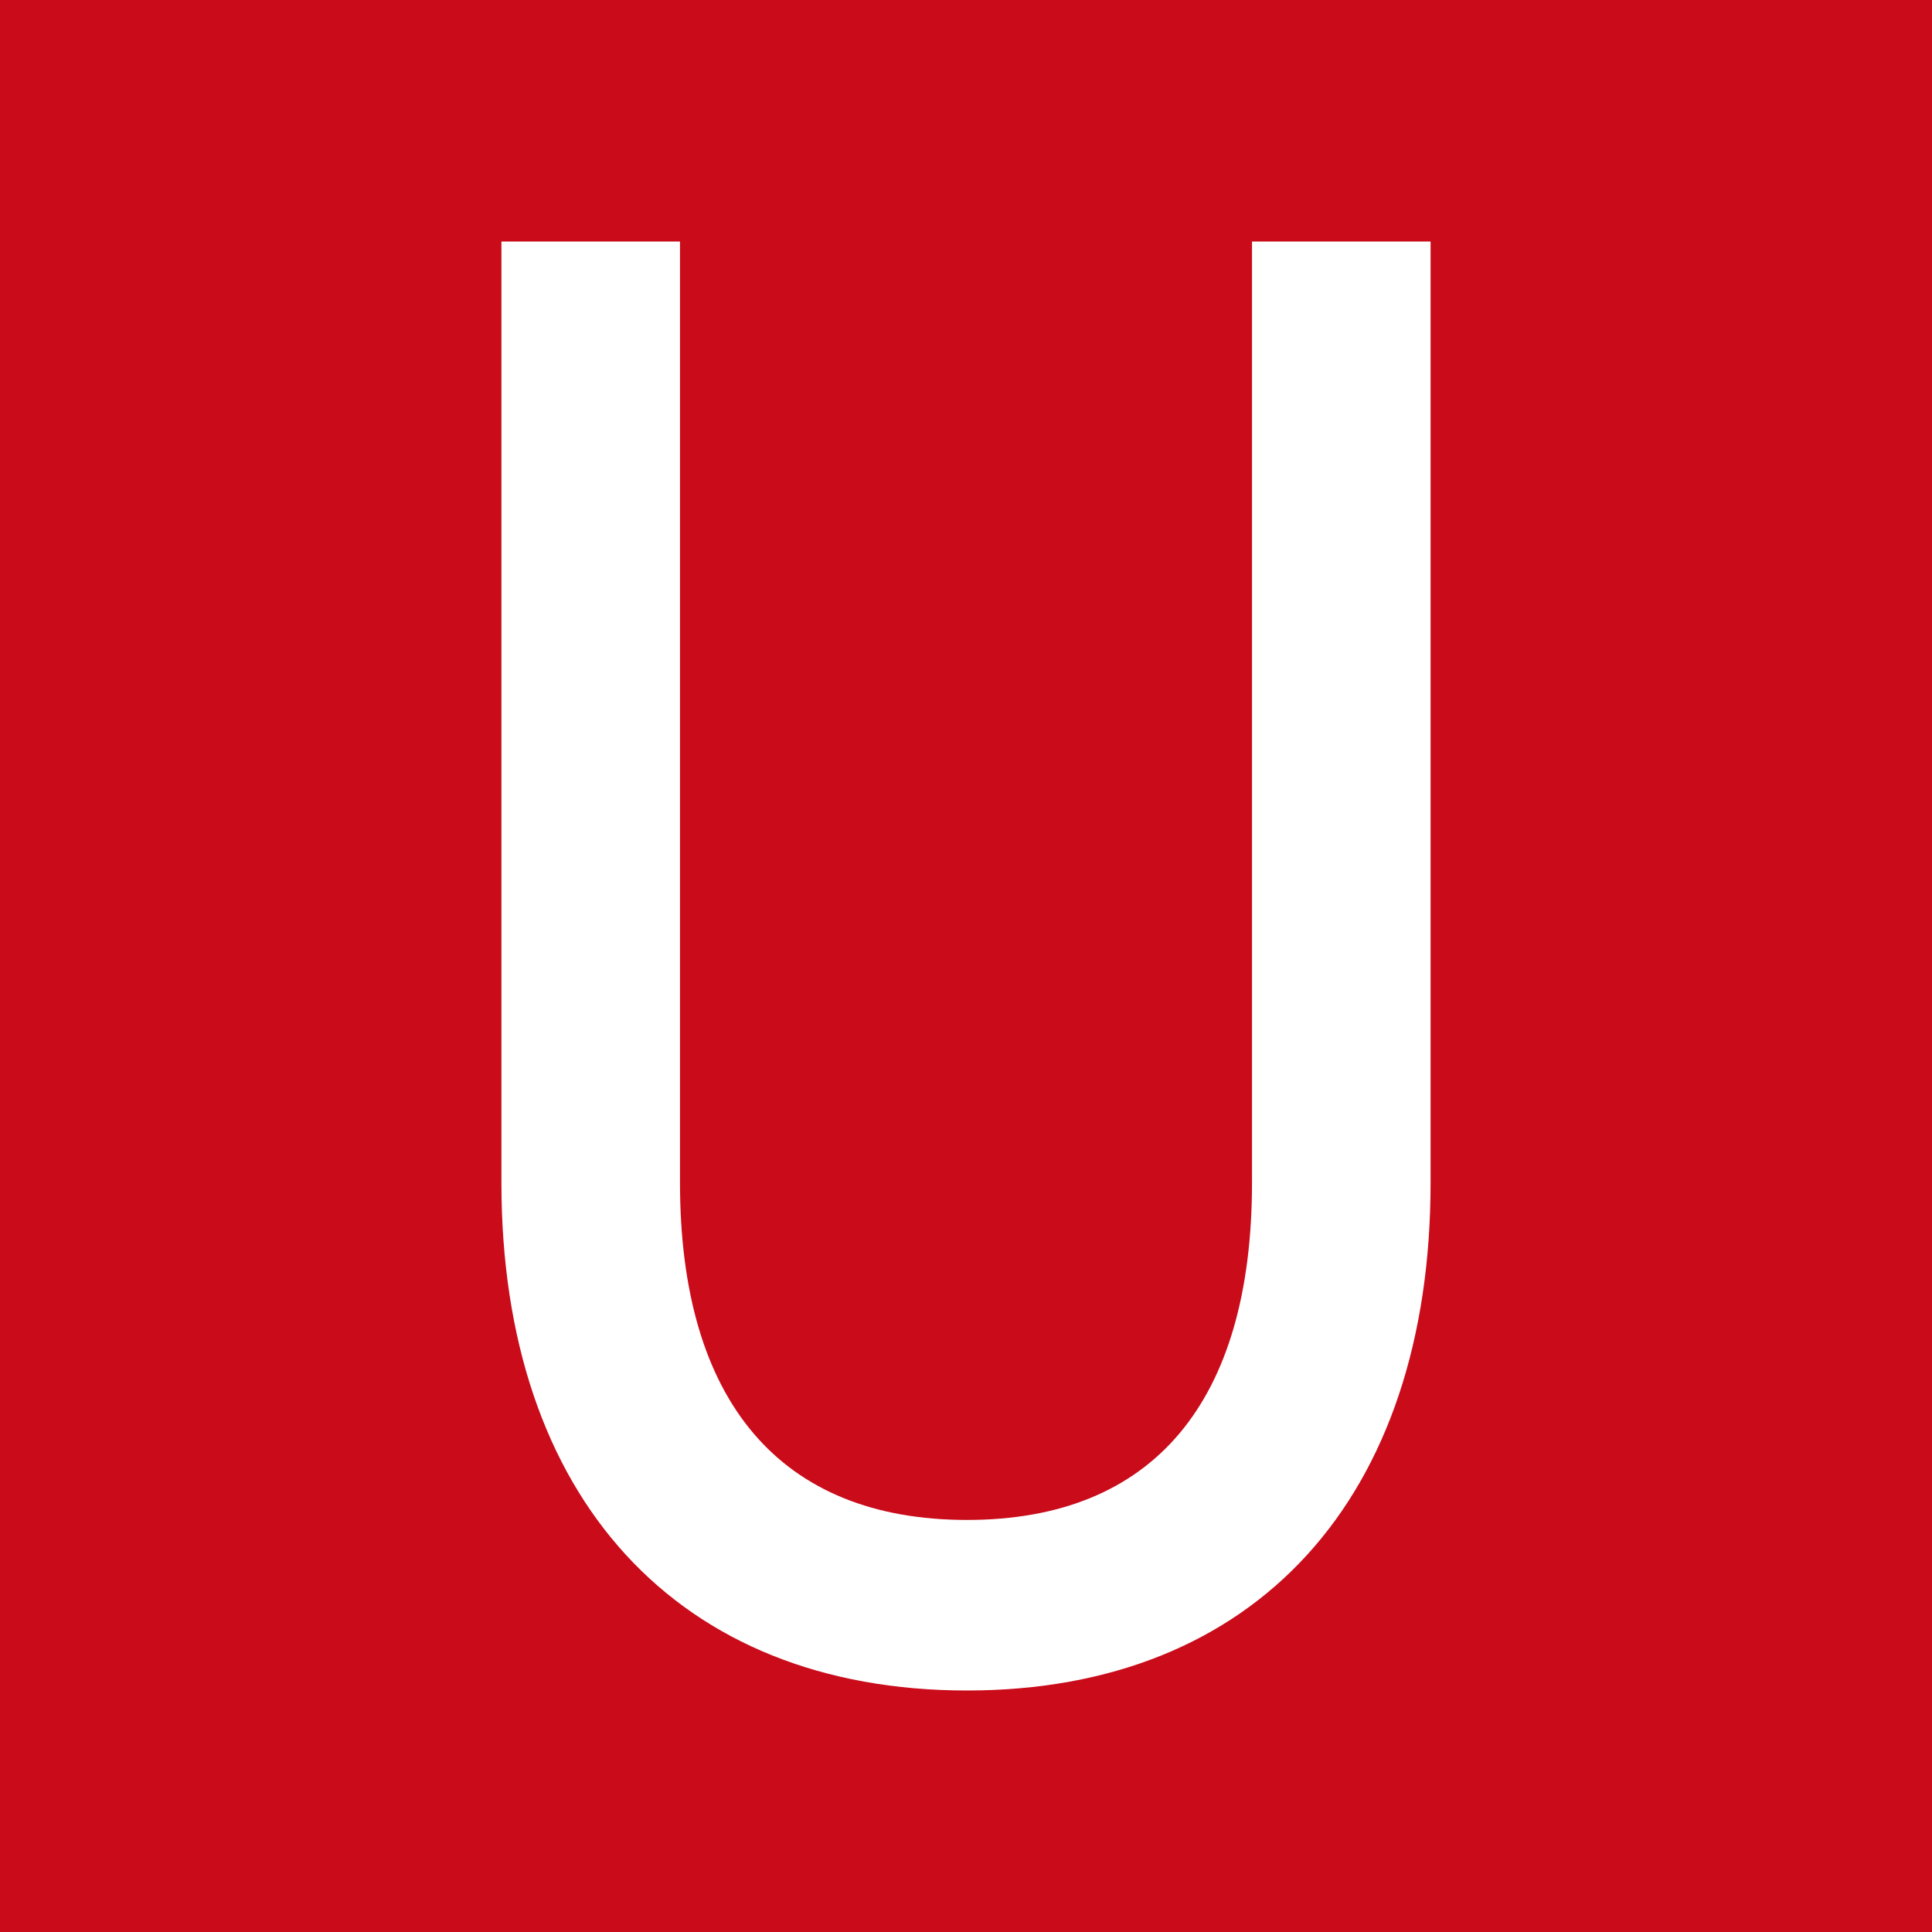
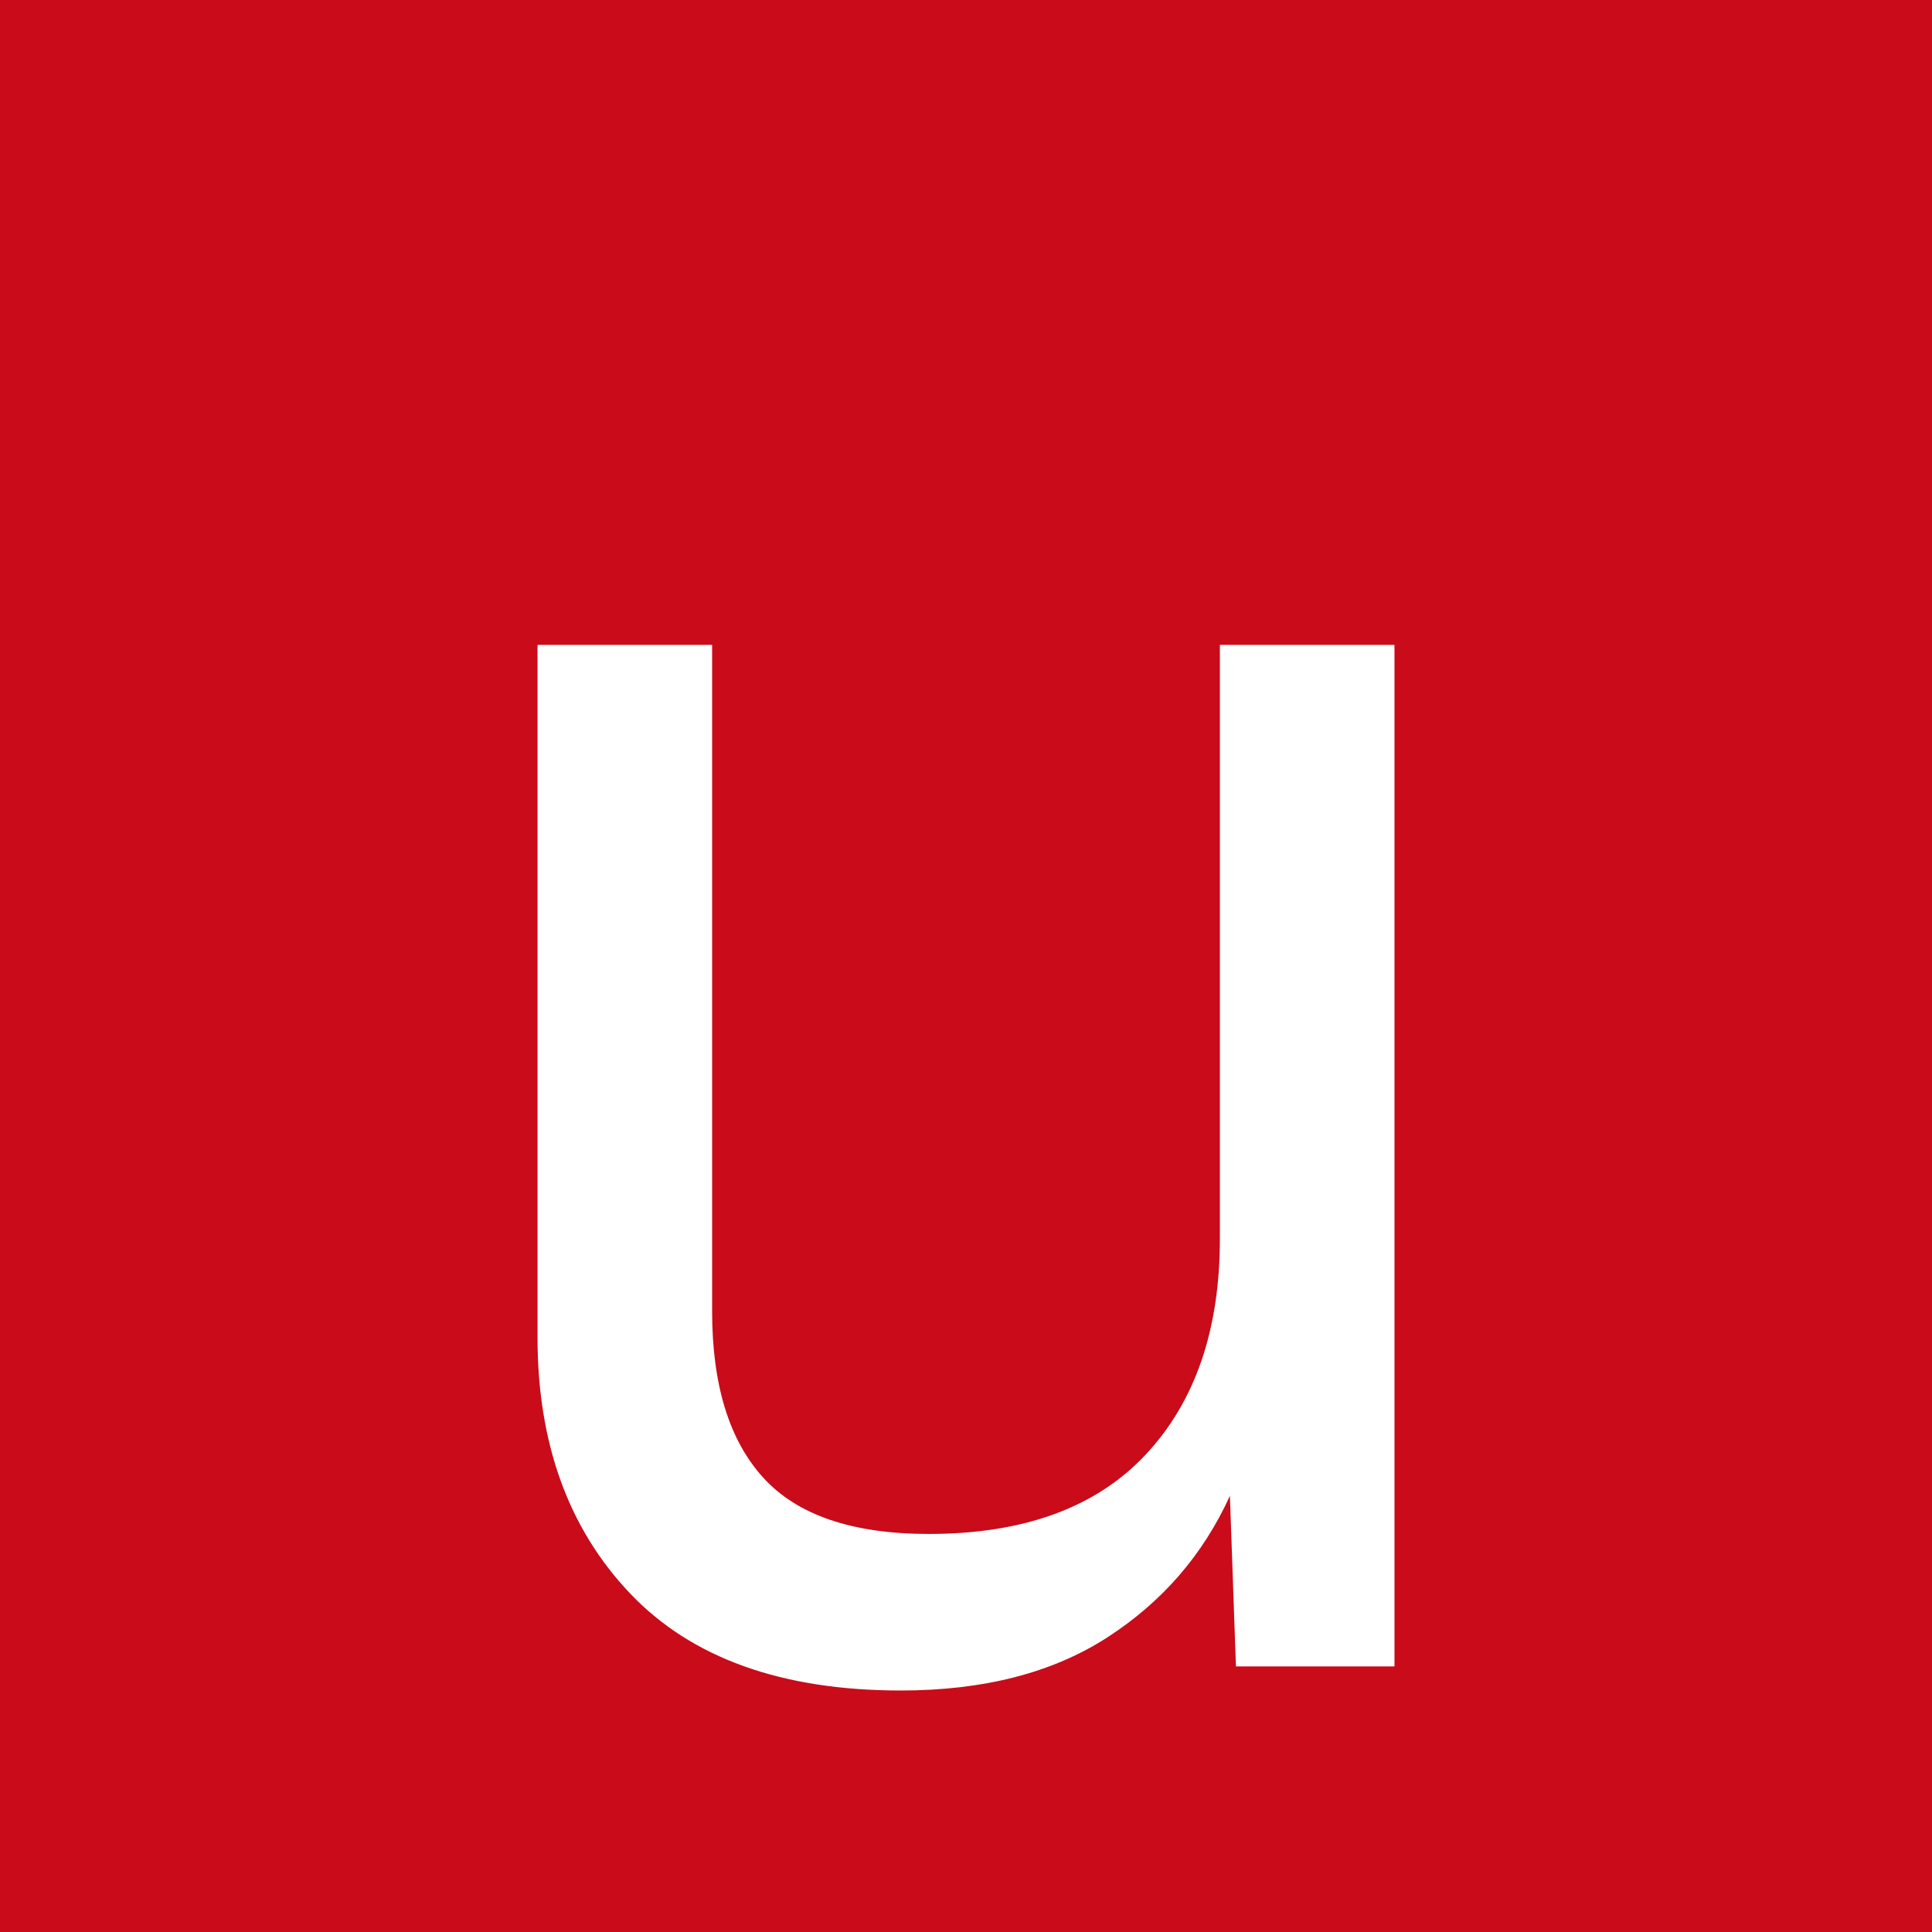
<svg xmlns="http://www.w3.org/2000/svg" viewBox="0 0 32 32" role="img" aria-label="Urjit">
  <rect width="32" height="32" fill="#c90b1a" />
-   <path d="M16.017 28.0C20.803 28.0 23.695 24.809 23.695 19.59V4.0H20.737V19.59C20.737 23.213 19.108 25.175 16.017 25.175C12.925 25.175 11.263 23.213 11.263 19.59V4.0H8.305V19.59C8.305 24.809 11.23 28.0 16.017 28.0Z" fill="#ffffff" />
+   <path d="M14.92 28Q11.961 28 10.432 26.388Q8.903 24.776 8.903 22.15V10.681H11.795V21.717Q11.795 23.546 12.643 24.476Q13.49 25.407 15.385 25.407Q17.745 25.407 18.975 24.094Q20.205 22.781 20.205 20.521V10.681H23.097V27.601H20.471L20.371 24.776Q19.706 26.238 18.343 27.119Q16.981 28 14.92 28Z" fill="#ffffff" />
</svg>
